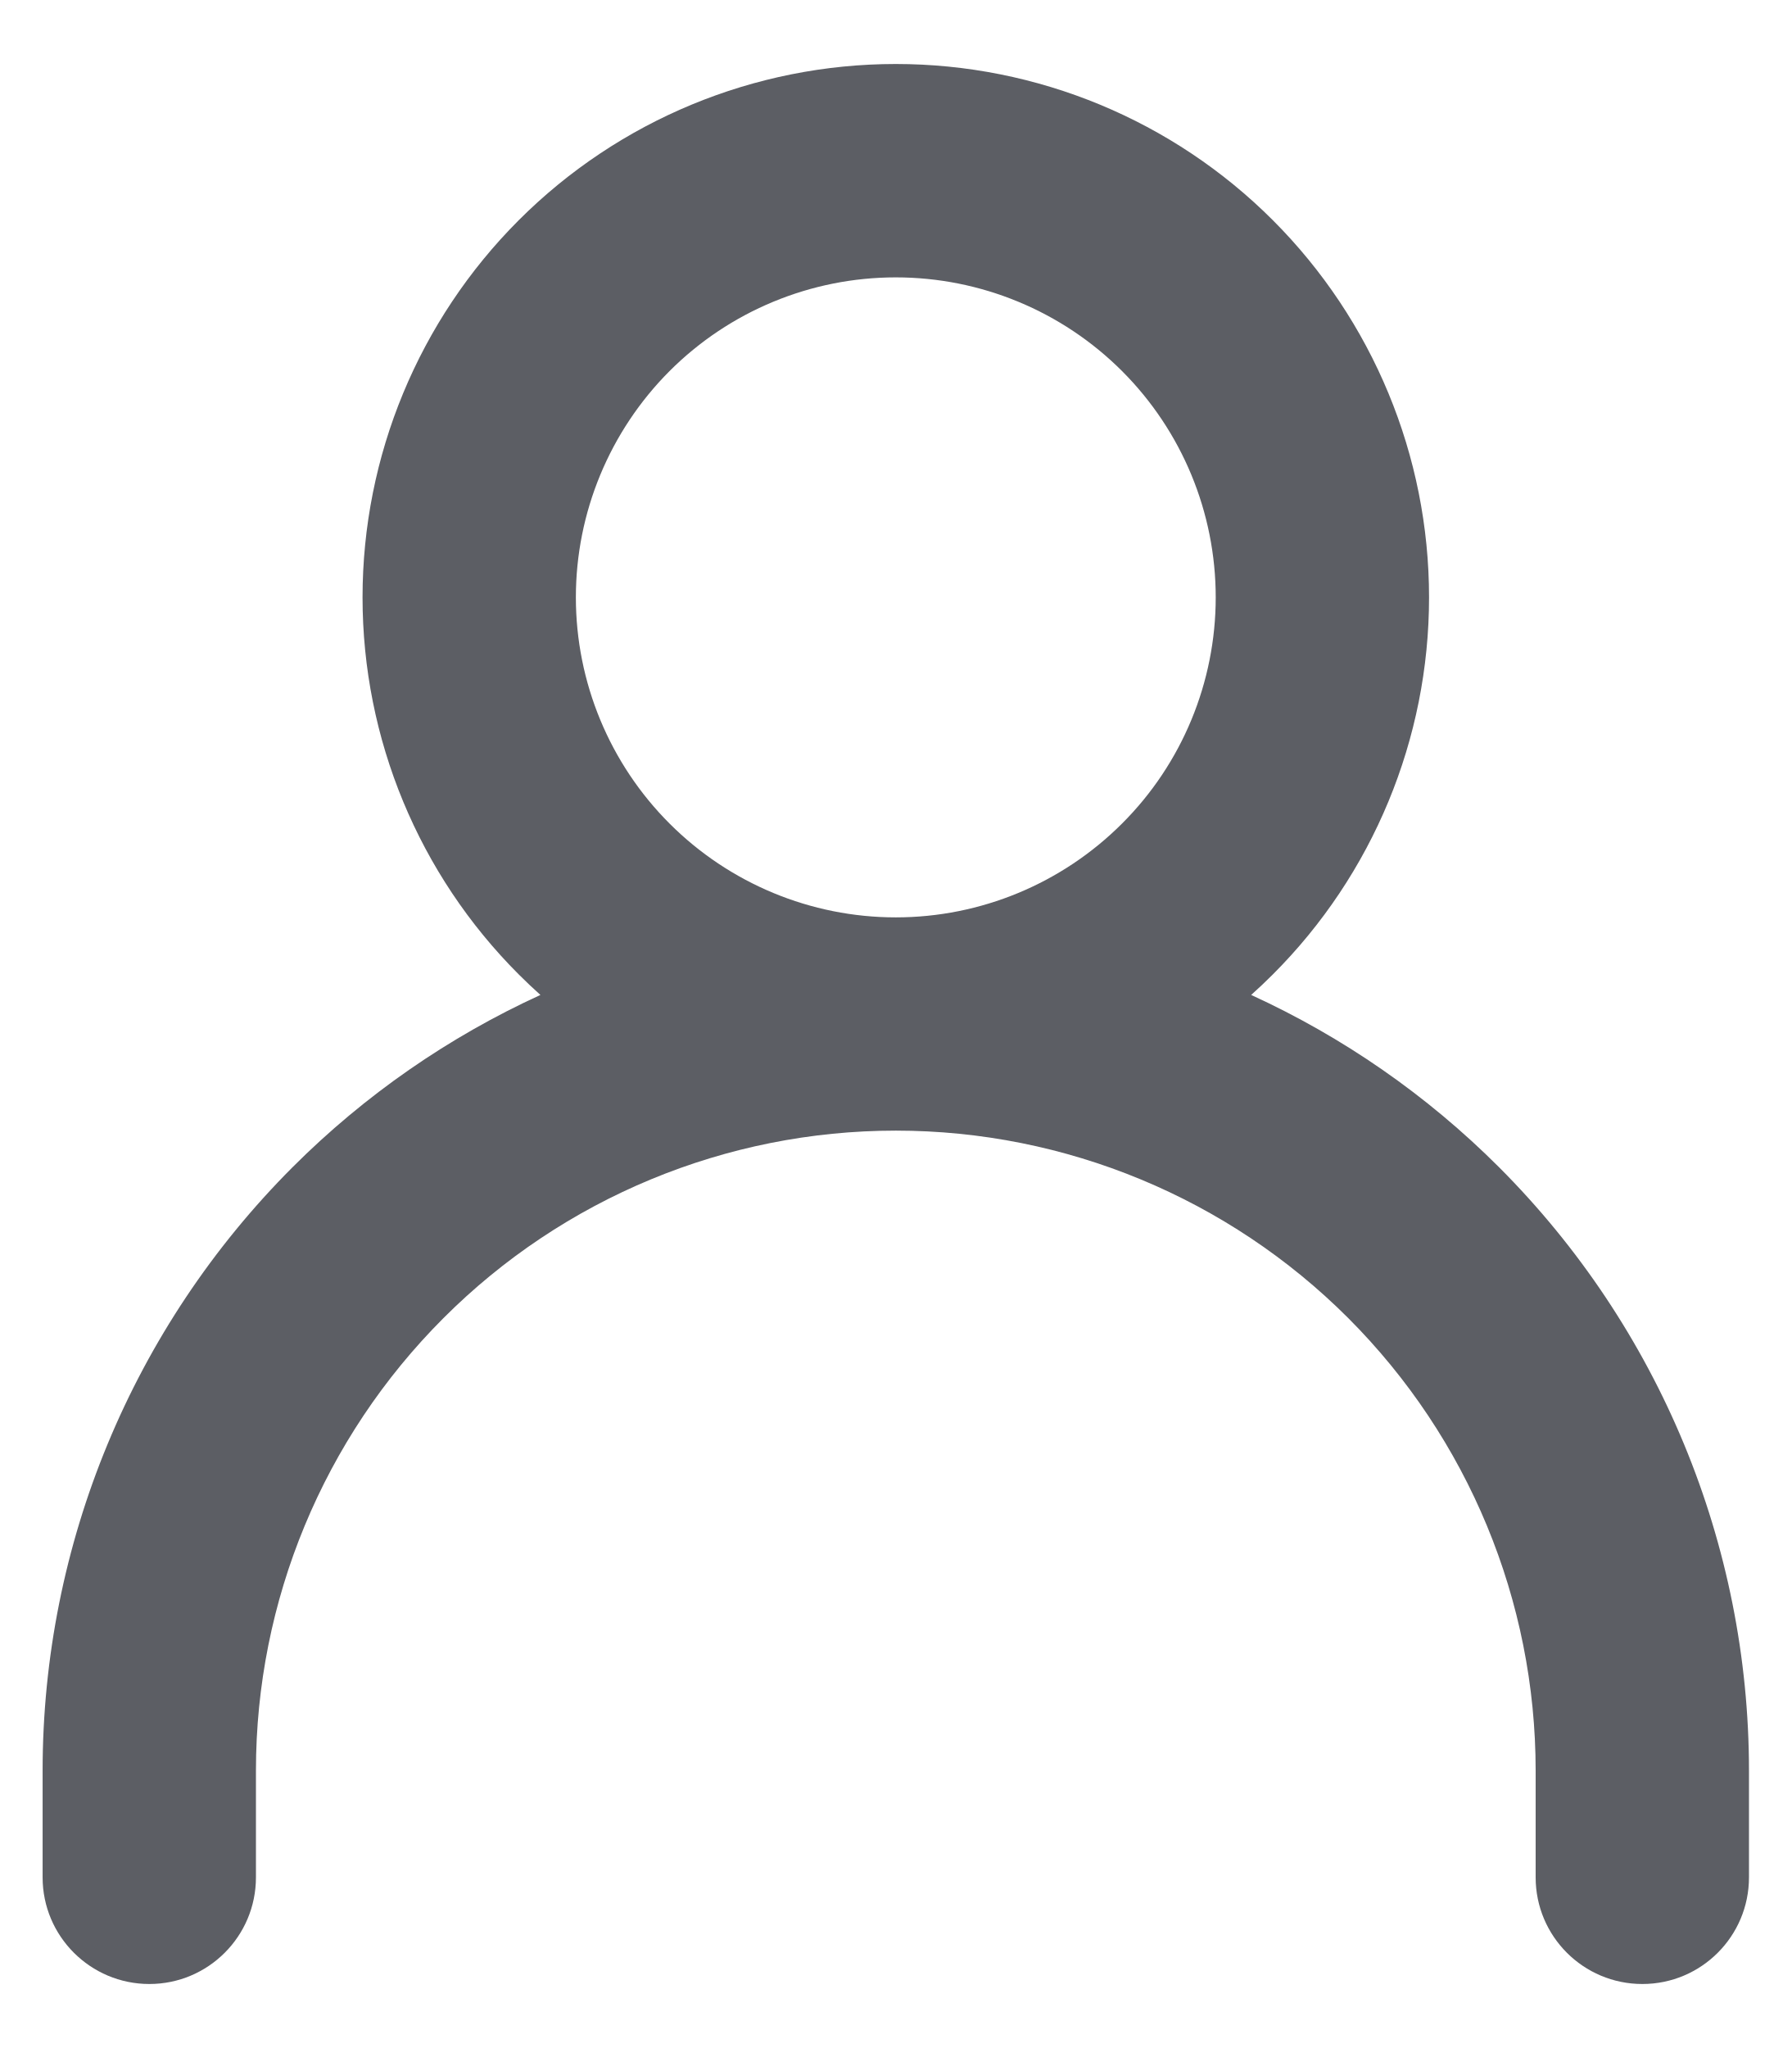
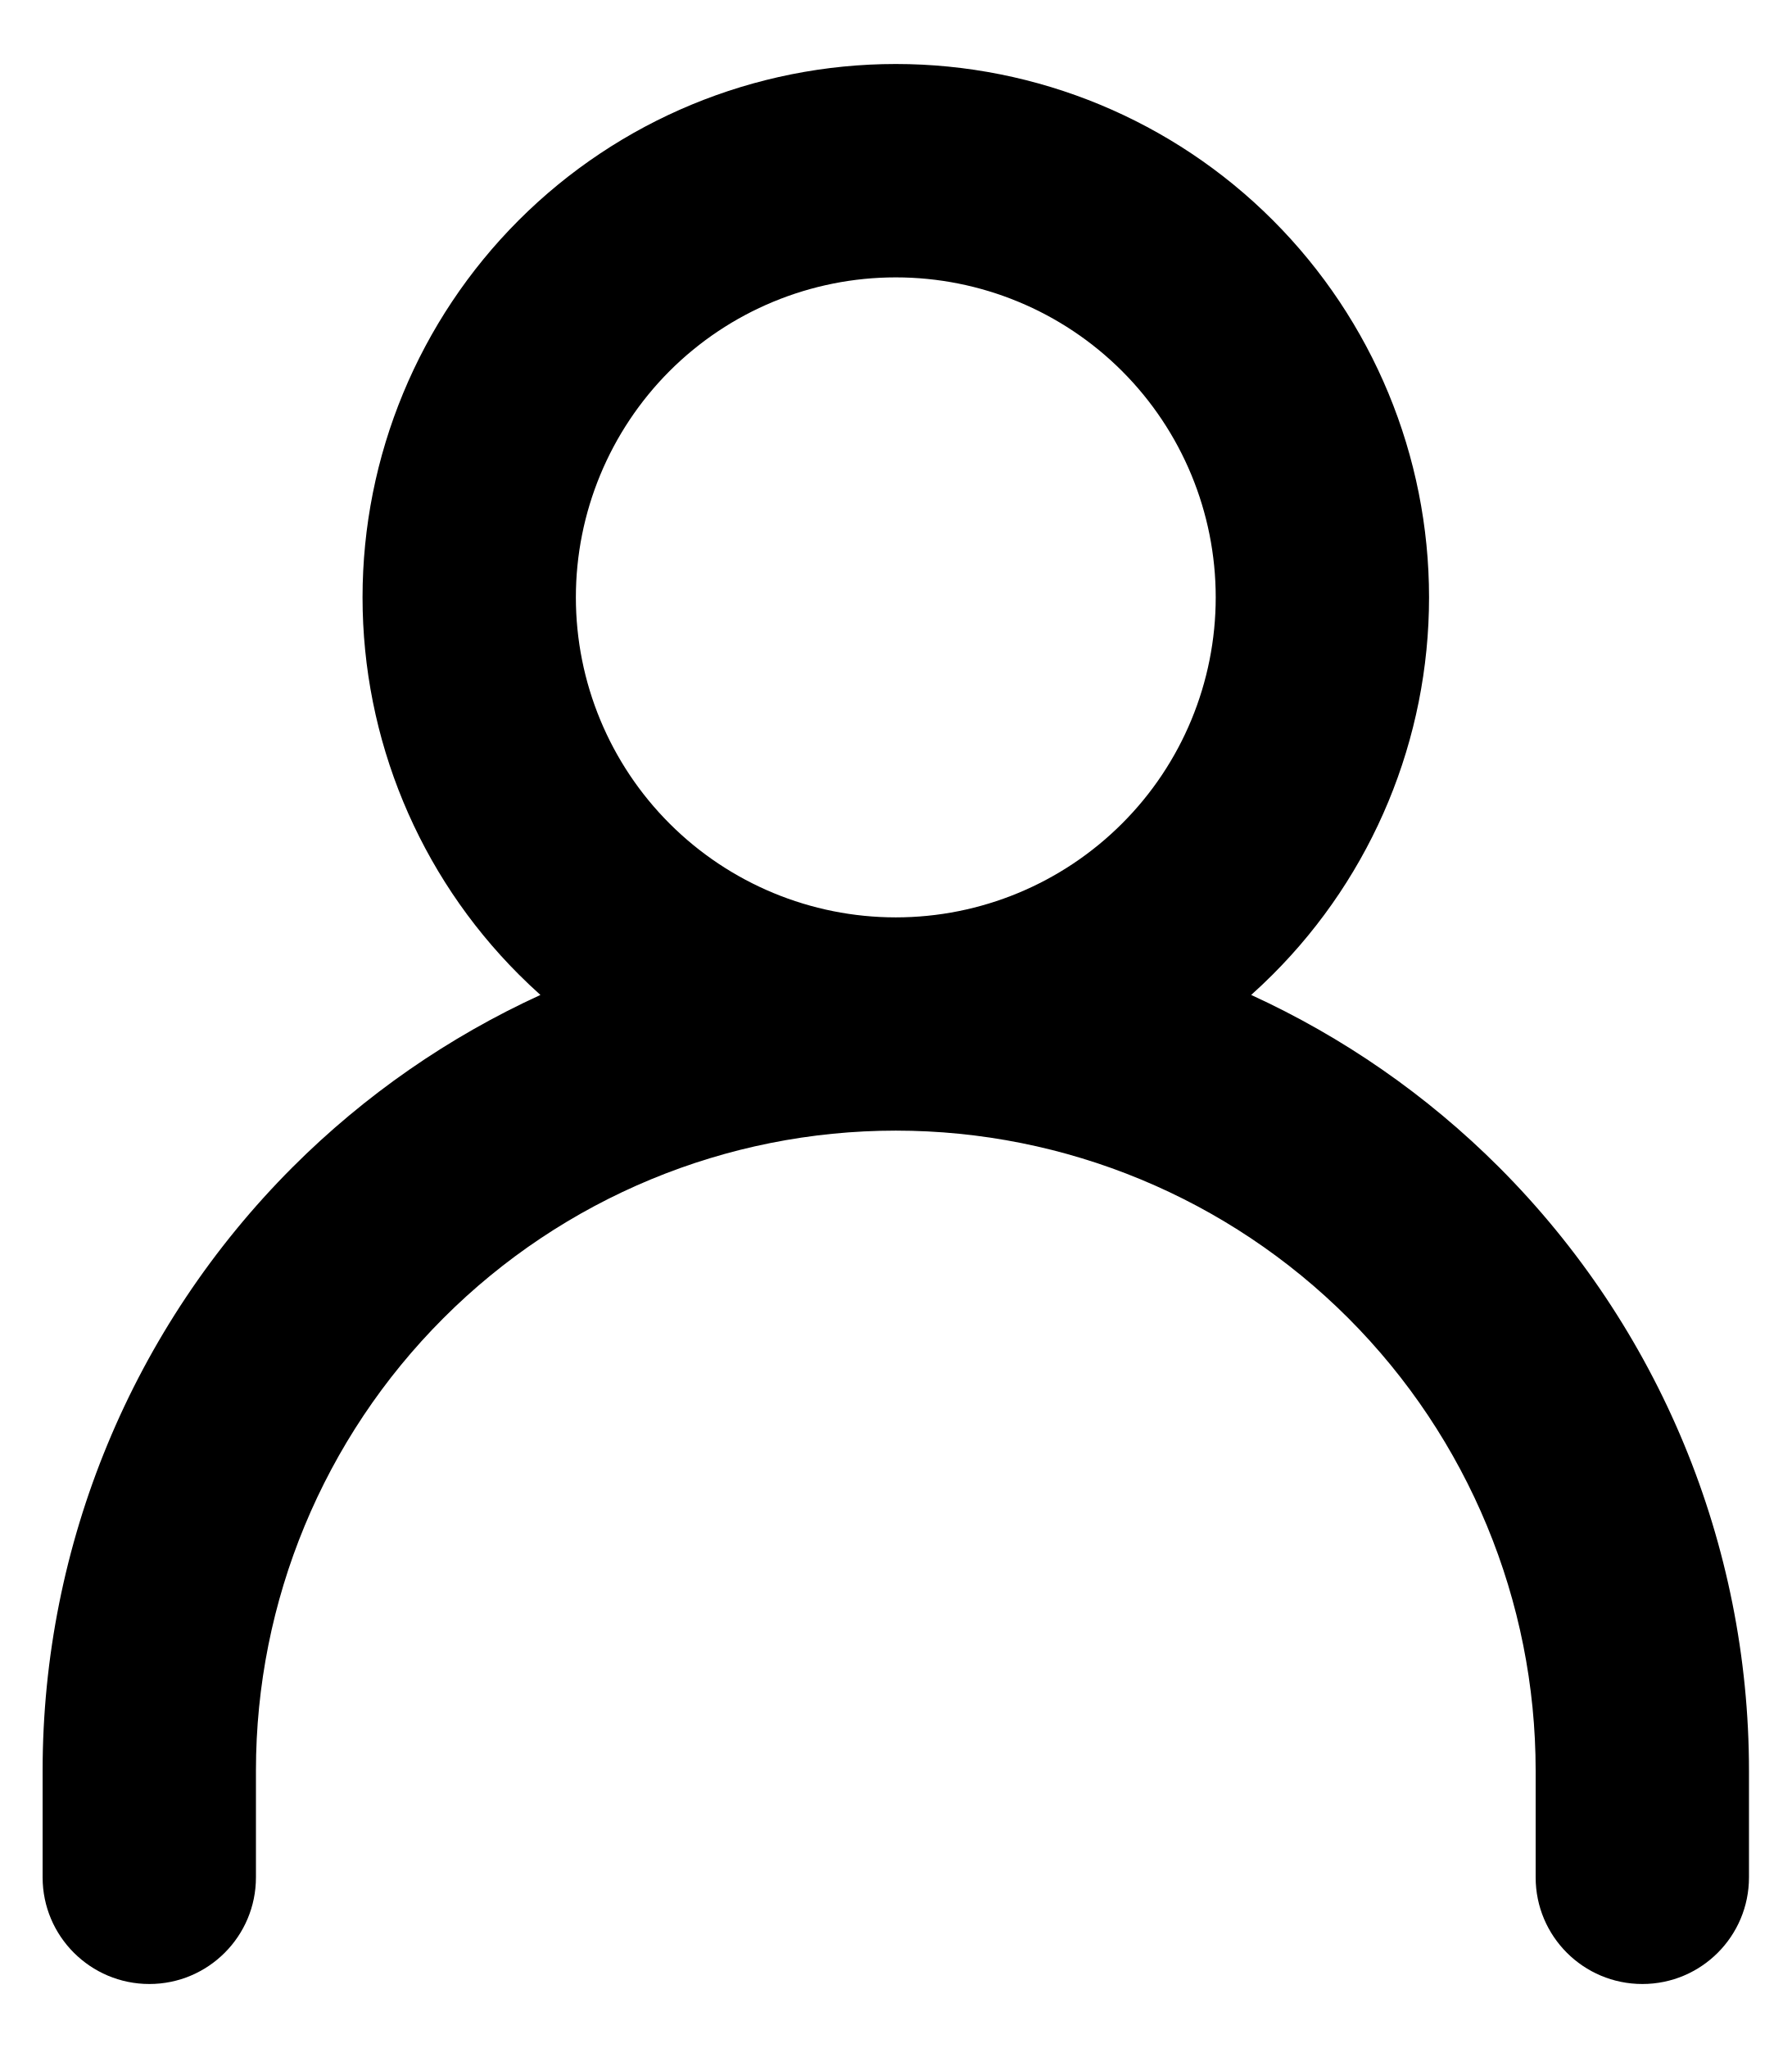
<svg xmlns="http://www.w3.org/2000/svg" width="current" height="current" viewBox="0 0 14 16" fill="current">
-   <path fill-rule="evenodd" clip-rule="evenodd" d="M7 0.5C5.895 0.5 4.835 0.939 4.054 1.72C3.272 2.502 2.833 3.562 2.833 4.667C2.833 5.772 3.272 6.832 4.054 7.613C4.109 7.668 4.165 7.721 4.223 7.773C3.509 8.1 2.852 8.553 2.286 9.119C1.036 10.37 0.333 12.065 0.333 13.833V14.667C0.333 15.127 0.707 15.5 1.167 15.5C1.627 15.5 2 15.127 2 14.667V13.833C2 12.507 2.527 11.236 3.465 10.298C4.402 9.36 5.674 8.833 7 8.833C8.326 8.833 9.598 9.36 10.536 10.298C11.473 11.236 12 12.507 12 13.833V14.667C12 15.127 12.373 15.5 12.834 15.5C13.294 15.5 13.667 15.127 13.667 14.667V13.833C13.667 12.065 12.964 10.37 11.714 9.119C11.148 8.553 10.491 8.1 9.777 7.773C9.835 7.721 9.891 7.668 9.946 7.613C10.728 6.832 11.167 5.772 11.167 4.667C11.167 3.562 10.728 2.502 9.946 1.72C9.165 0.939 8.105 0.5 7 0.5ZM5.232 2.899C5.701 2.43 6.337 2.167 7 2.167C7.663 2.167 8.299 2.43 8.768 2.899C9.237 3.368 9.5 4.004 9.5 4.667C9.5 5.33 9.237 5.966 8.768 6.434C8.299 6.903 7.663 7.167 7 7.167C6.337 7.167 5.701 6.903 5.232 6.434C4.764 5.966 4.5 5.33 4.5 4.667C4.5 4.004 4.764 3.368 5.232 2.899Z" fill="#5C5E64" />
+   <path fill-rule="evenodd" clip-rule="evenodd" d="M7 0.5C5.895 0.5 4.835 0.939 4.054 1.72C3.272 2.502 2.833 3.562 2.833 4.667C2.833 5.772 3.272 6.832 4.054 7.613C4.109 7.668 4.165 7.721 4.223 7.773C3.509 8.1 2.852 8.553 2.286 9.119C1.036 10.37 0.333 12.065 0.333 13.833V14.667C0.333 15.127 0.707 15.5 1.167 15.5C1.627 15.5 2 15.127 2 14.667V13.833C2 12.507 2.527 11.236 3.465 10.298C4.402 9.36 5.674 8.833 7 8.833C8.326 8.833 9.598 9.36 10.536 10.298C11.473 11.236 12 12.507 12 13.833V14.667C12 15.127 12.373 15.5 12.834 15.5C13.294 15.5 13.667 15.127 13.667 14.667V13.833C13.667 12.065 12.964 10.37 11.714 9.119C11.148 8.553 10.491 8.1 9.777 7.773C9.835 7.721 9.891 7.668 9.946 7.613C10.728 6.832 11.167 5.772 11.167 4.667C11.167 3.562 10.728 2.502 9.946 1.72C9.165 0.939 8.105 0.5 7 0.5ZM5.232 2.899C5.701 2.43 6.337 2.167 7 2.167C7.663 2.167 8.299 2.43 8.768 2.899C9.237 3.368 9.5 4.004 9.5 4.667C9.5 5.33 9.237 5.966 8.768 6.434C8.299 6.903 7.663 7.167 7 7.167C6.337 7.167 5.701 6.903 5.232 6.434C4.764 5.966 4.5 5.33 4.5 4.667C4.5 4.004 4.764 3.368 5.232 2.899Z" fill="current" />
</svg>
